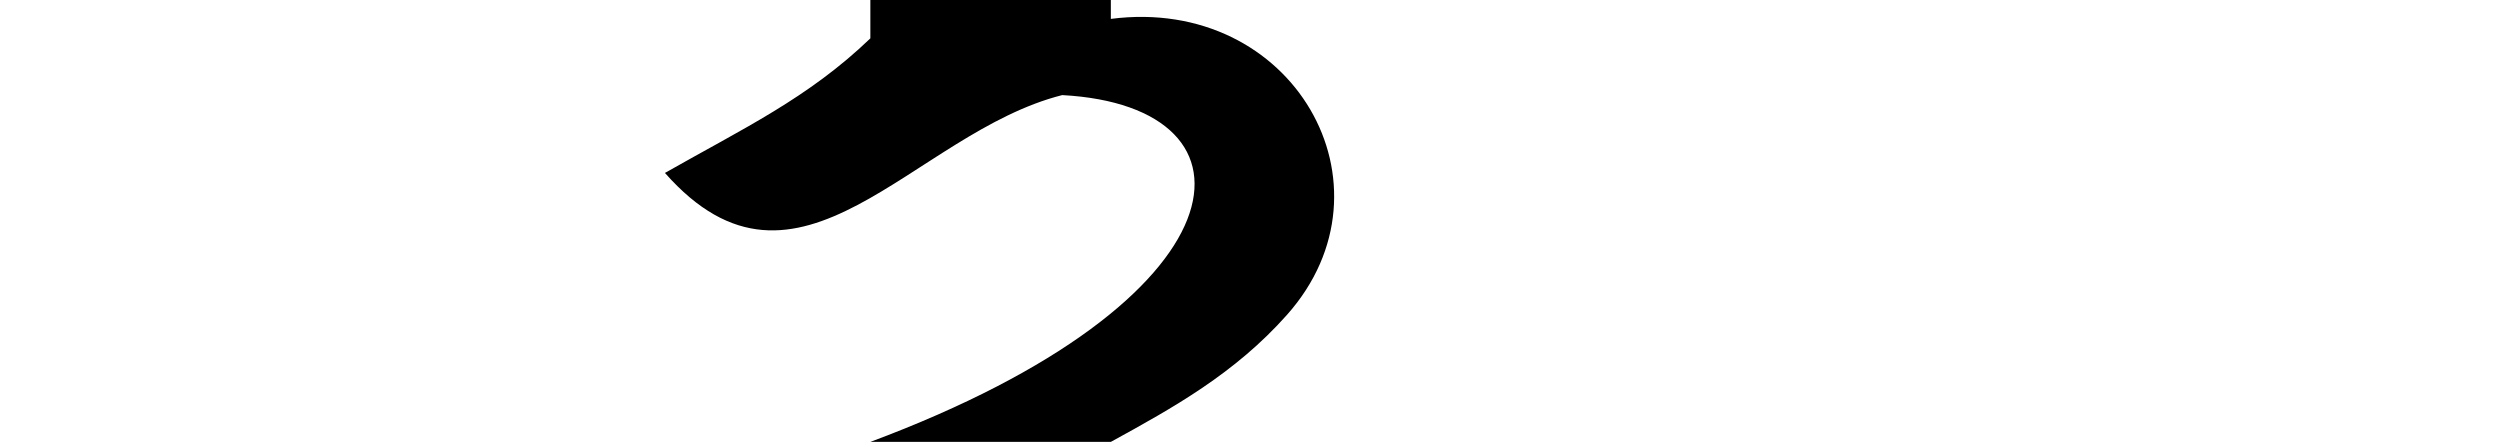
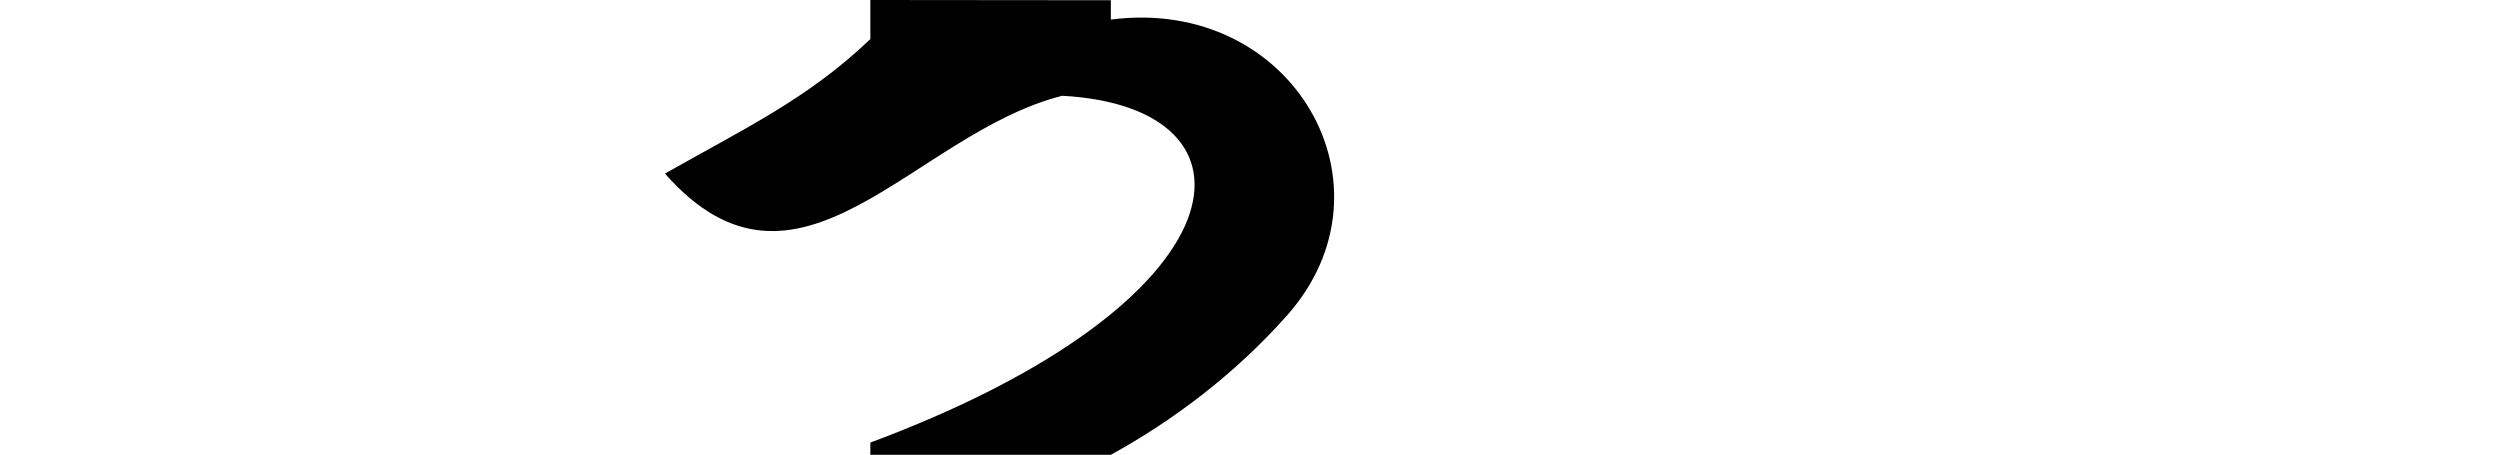
- <svg xmlns="http://www.w3.org/2000/svg" width="2048" height="362" id="svg4764" version="1.1">
+ <svg xmlns="http://www.w3.org/2000/svg" width="2048" height="372.56" id="svg4764" version="1.1">
  <defs id="defs4766" />
-   <g id="layer1" transform="translate(0,-690.3622)">
-     <path style="fill:#000000;stroke:none" d="m 910,689.973 0,15.864 c 149.194,-19.288 238.328,136.509 144.382,242.353 -42.825,48.249 -93.607,76.307 -144.382,104.172 l -197,0 C 1024.498,936.217 1041.465,777.484 870.151,768.267 747.52,799.271 654.171,956.061 544.719,832.025 608.679,795.703 662.274,770.545 713,721.777 l 0,-31.977 z" id="path4751" />
+   <g id="layer1" transform="translate(0,-679.8022)">
+     <path style="fill:#000000;stroke:none" d="m 713,679.8 0,31.969 c -50.726,48.769 -104.321,73.927 -168.281,110.25 109.452,124.035 202.806,-32.746 325.438,-63.75 C 1041.47,767.486 1024.498,926.217 713,1042.362 l 0,10 197,0 c 50.775,-27.865 101.55,-65.939 144.375,-114.188 C 1148.321,832.33 1059.194,676.543 910,695.831 l 0,-15.844 -197,-0.188 z" id="path4751" />
  </g>
</svg>
